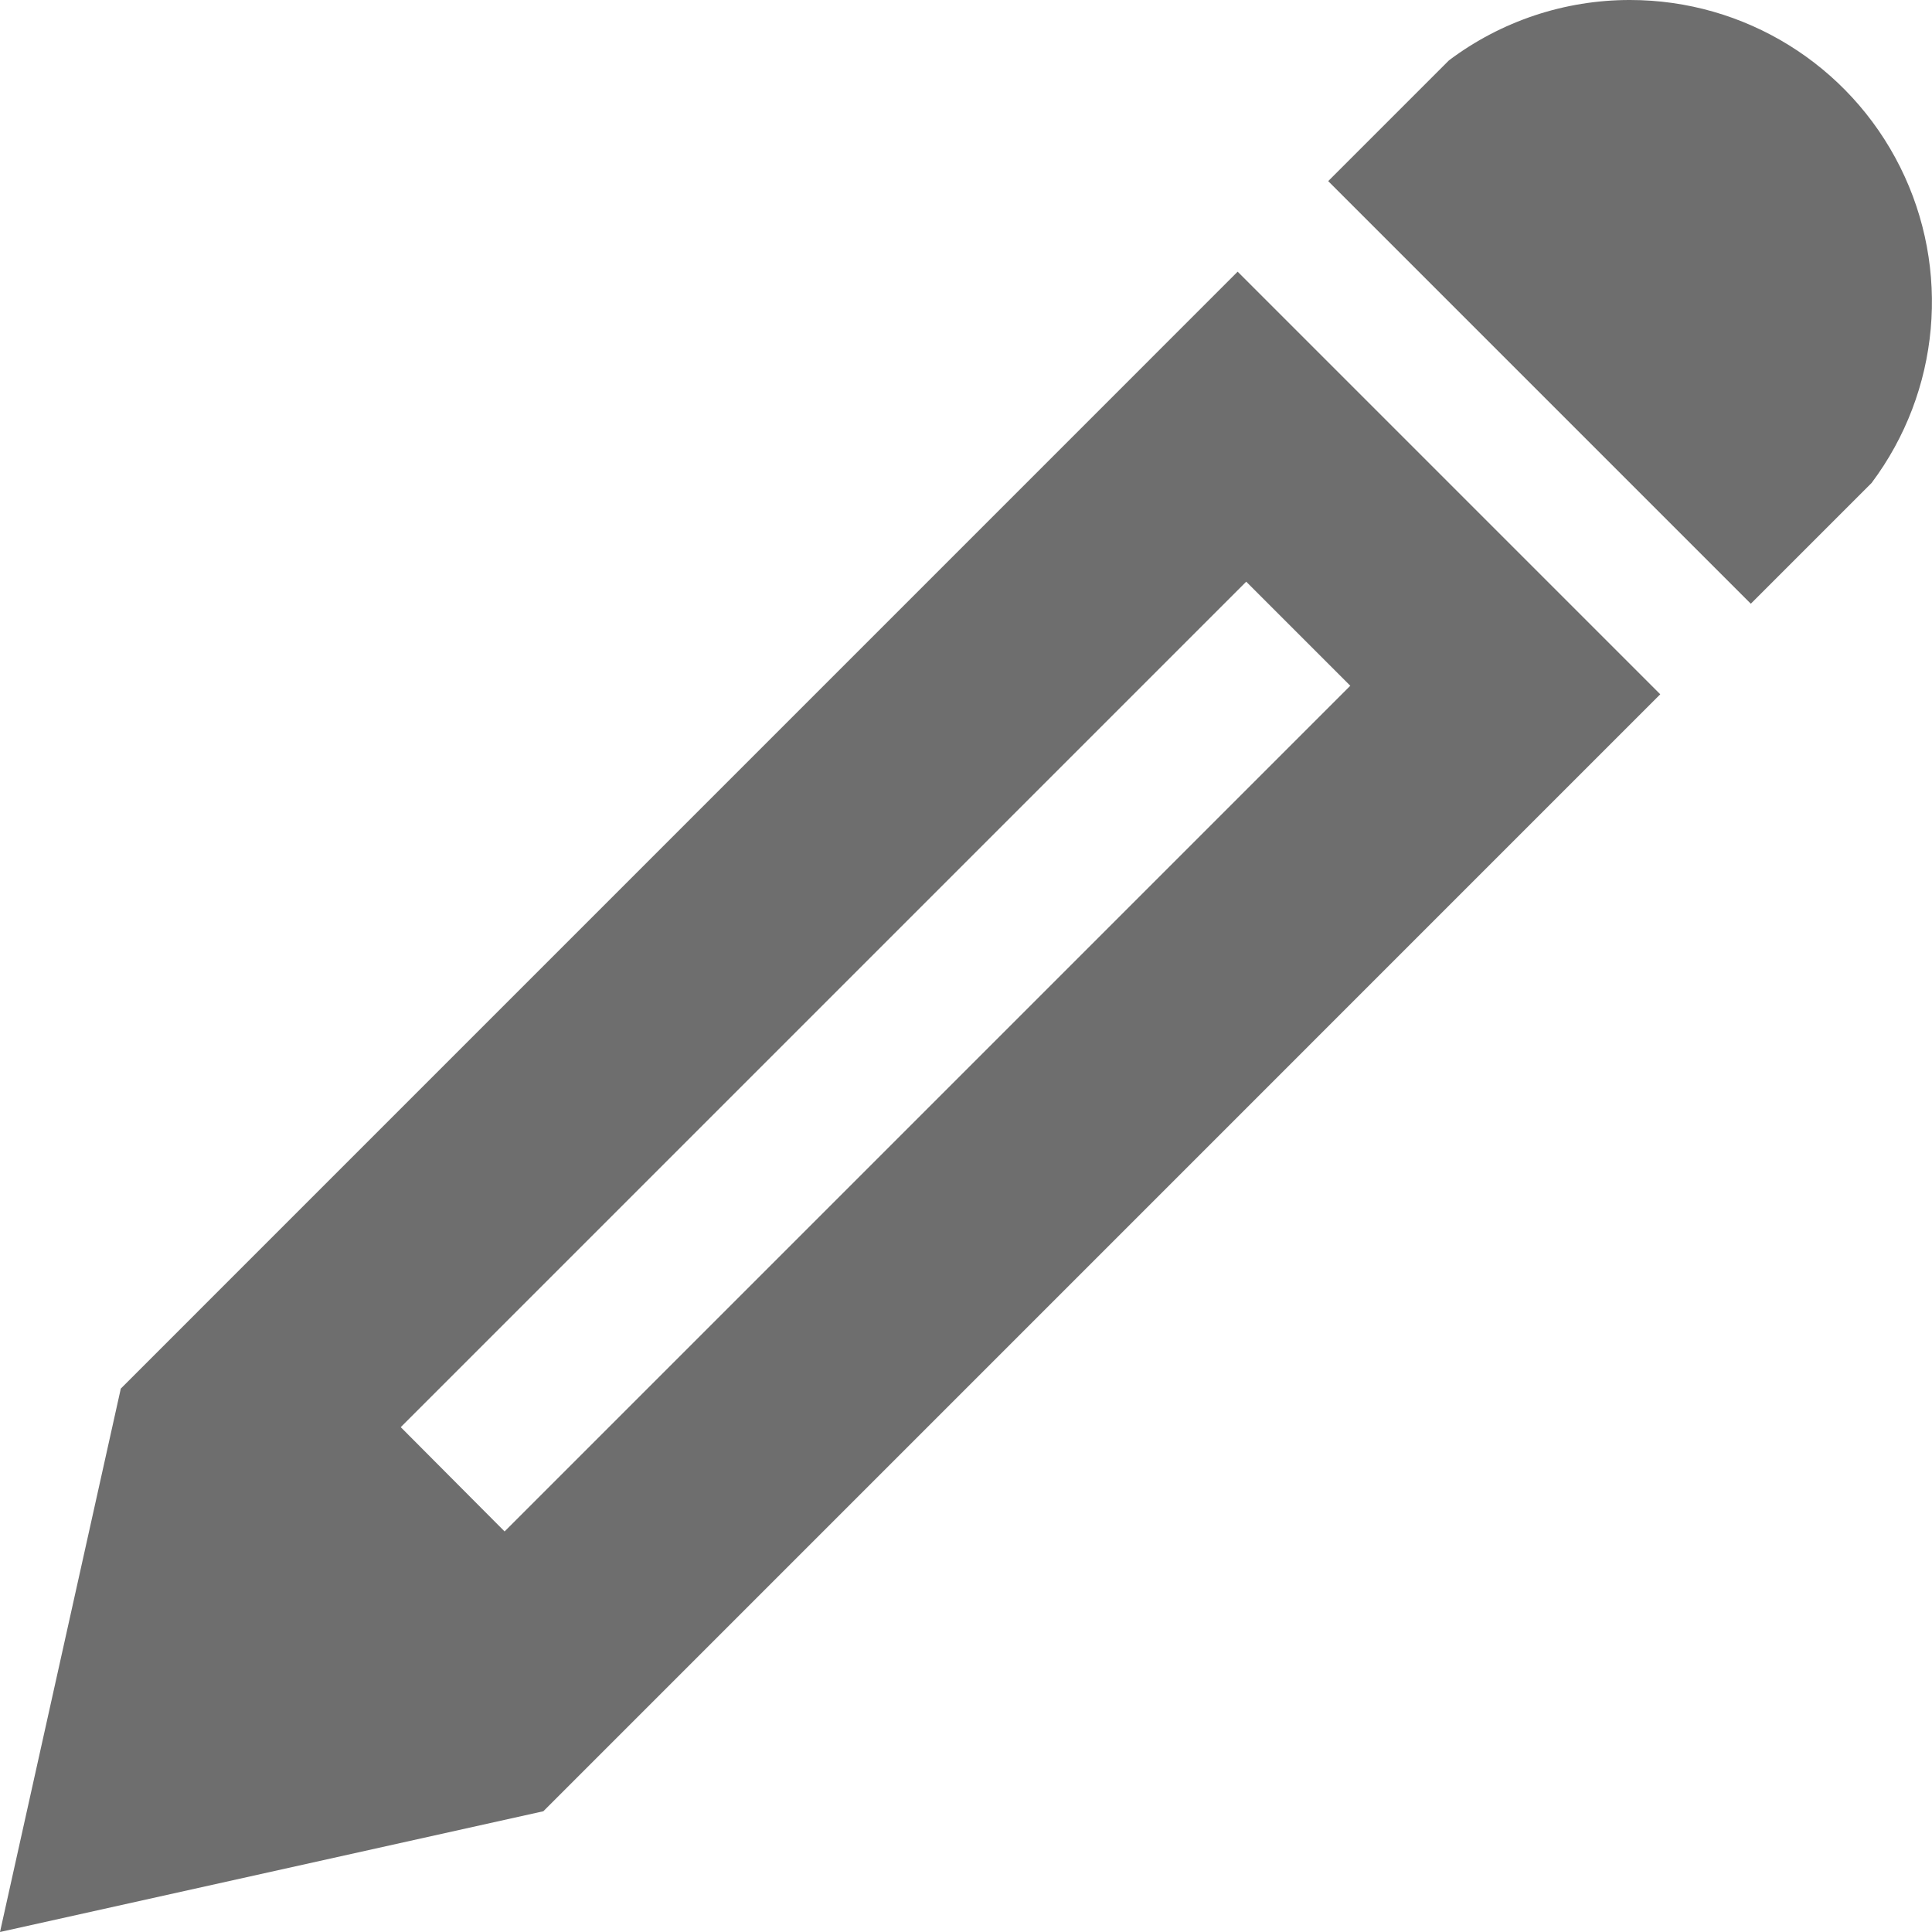
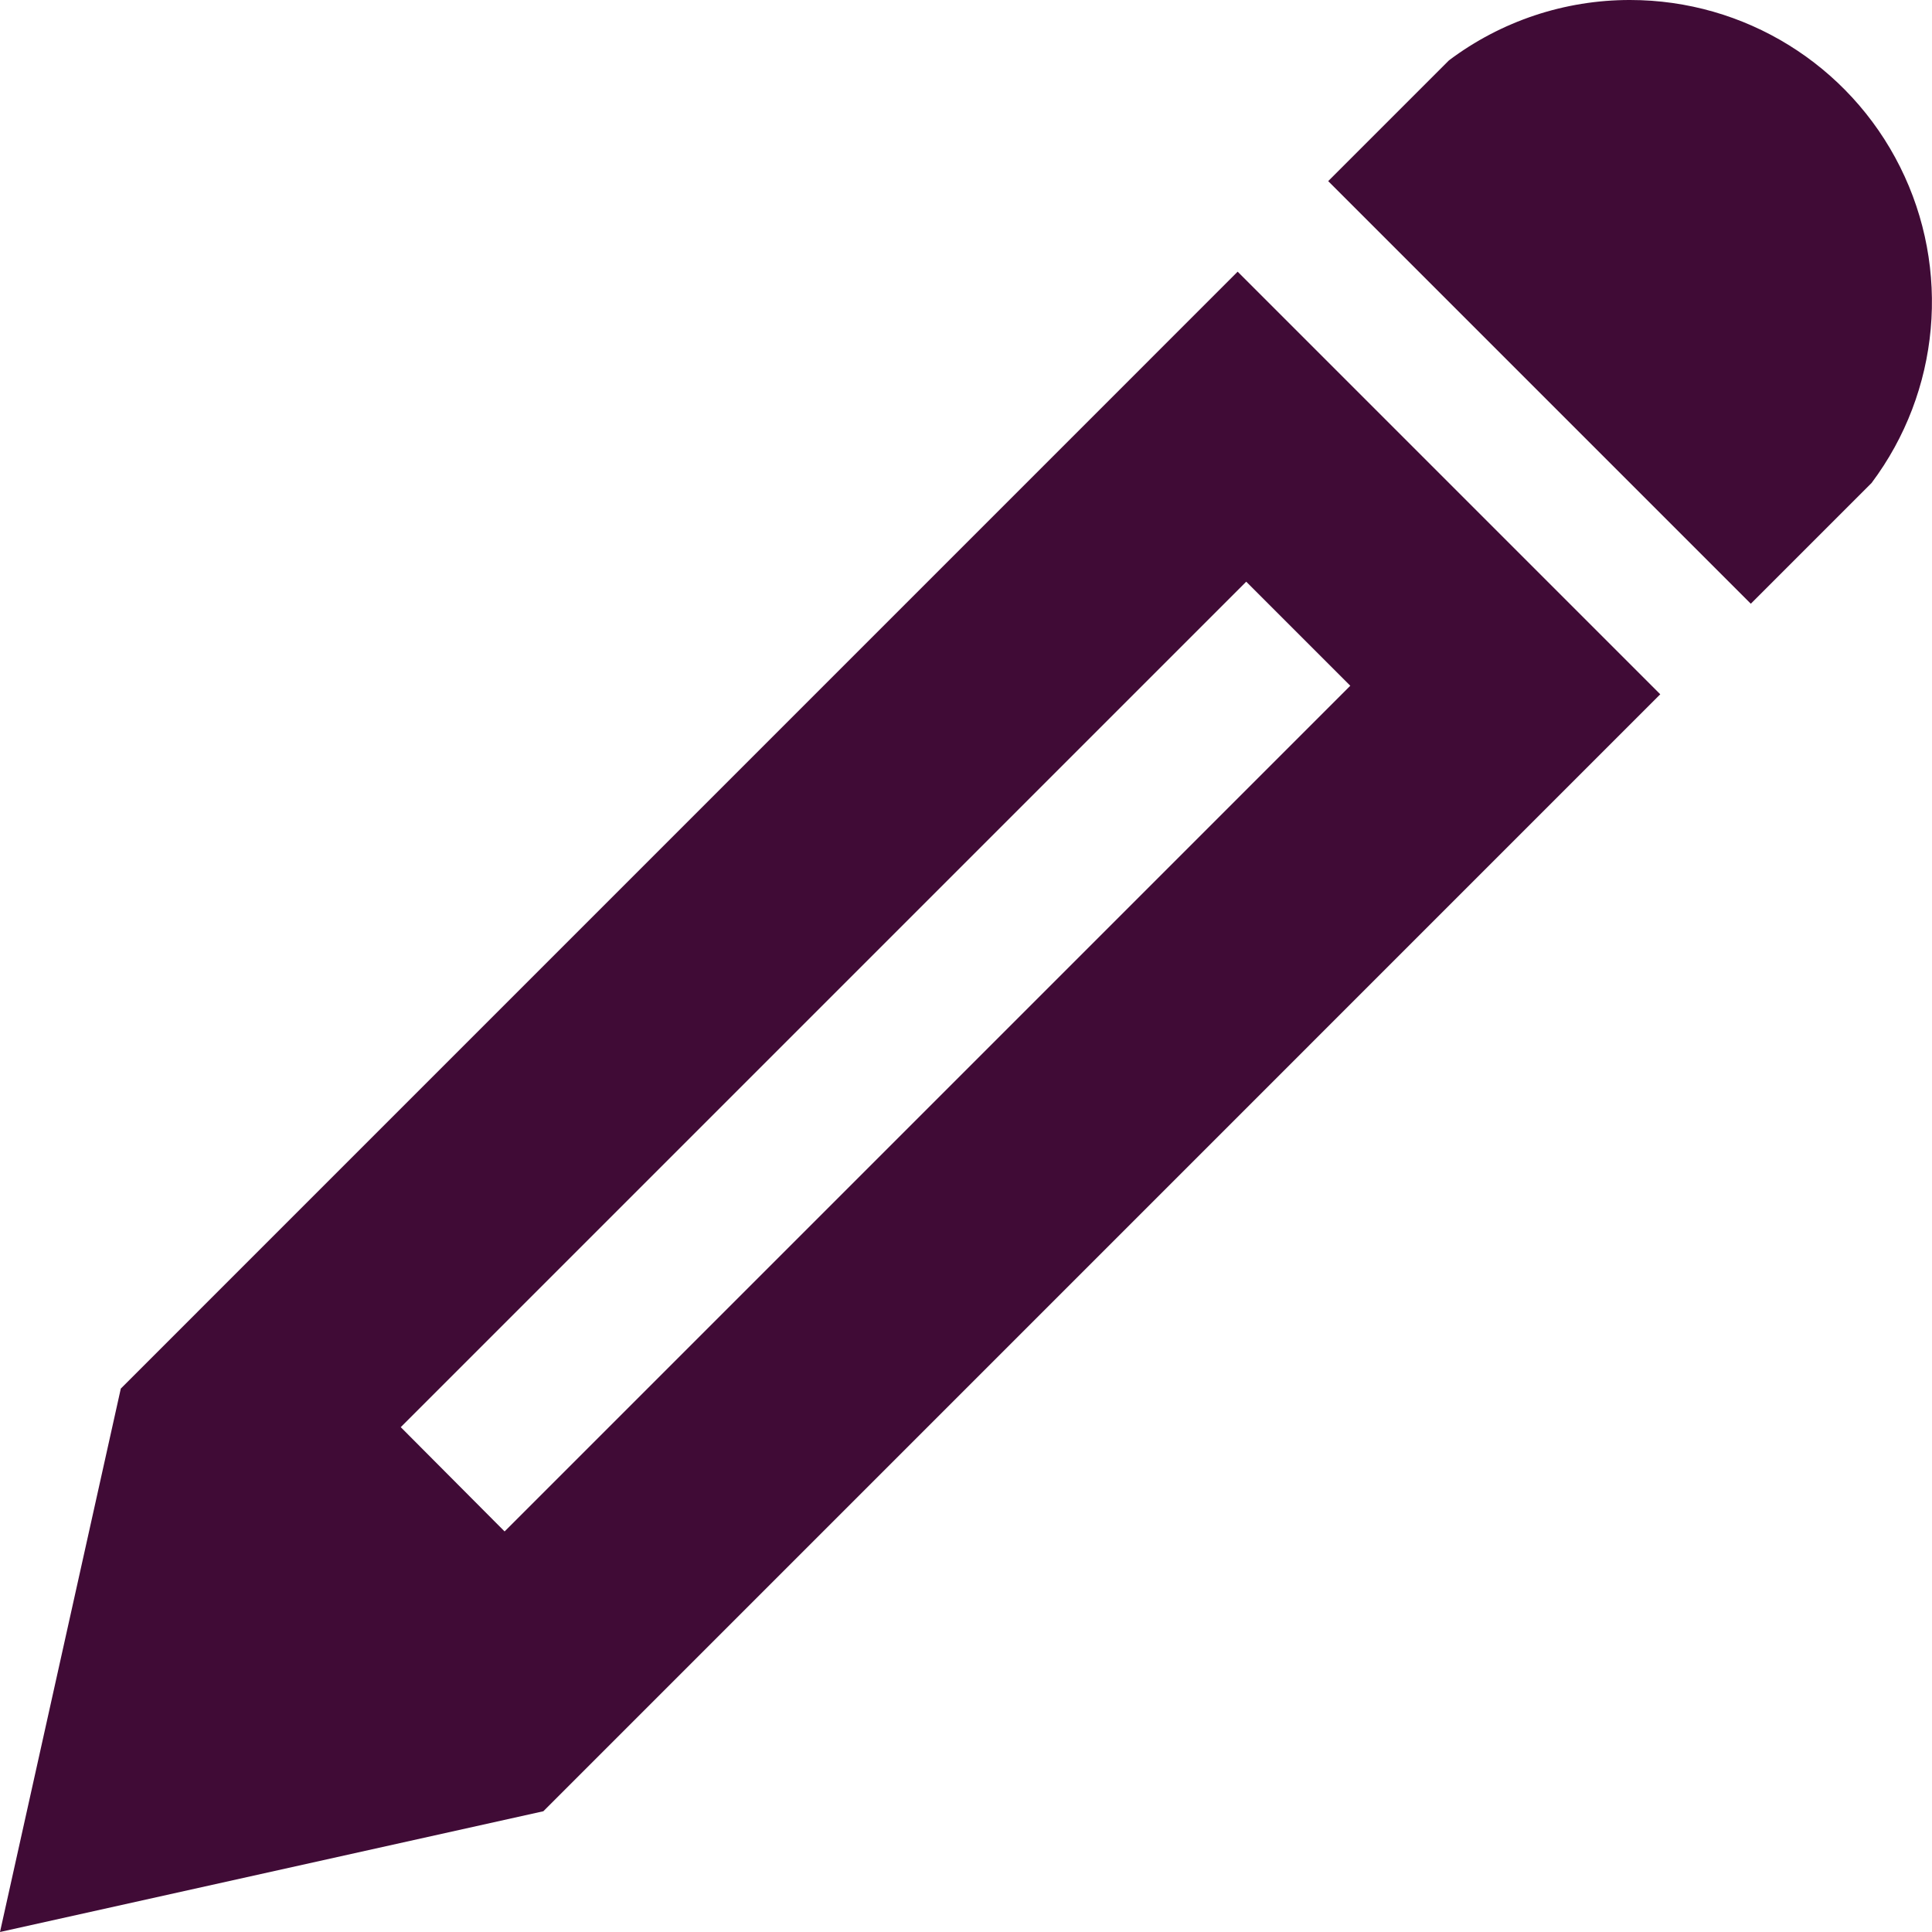
<svg xmlns="http://www.w3.org/2000/svg" width="30.849" height="30.849" viewBox="0 0 30.849 30.849">
-   <defs>
-     <style>.a{fill:#6e6e6e;}</style>
-   </defs>
-   <path class="a" d="M28.6,1.928A4.82,4.82,0,0,1,32.455,9.64l-1.928,1.928L23.779,4.82l1.928-1.928A4.8,4.8,0,0,1,28.6,1.928ZM4.5,24.1,2.571,32.777l8.676-1.928L29.081,13.014,22.333,6.266ZM24.128,12.881l-13.5,13.5L8.97,24.716l13.5-13.5,1.662,1.662Z" transform="translate(-2.571 -1.928)" />
+   <path id="Icon_metro-pencil" data-name="Icon metro-pencil" d="M28.6,1.928A4.82,4.82,0,0,1,32.455,9.64l-1.928,1.928L23.779,4.82l1.928-1.928A4.8,4.8,0,0,1,28.6,1.928ZM4.5,24.1,2.571,32.777l8.676-1.928L29.081,13.014,22.333,6.266ZM24.128,12.881l-13.5,13.5L8.97,24.716l13.5-13.5,1.662,1.662Z" transform="translate(-2.571 -1.928)" fill="#400b36" />
</svg>
